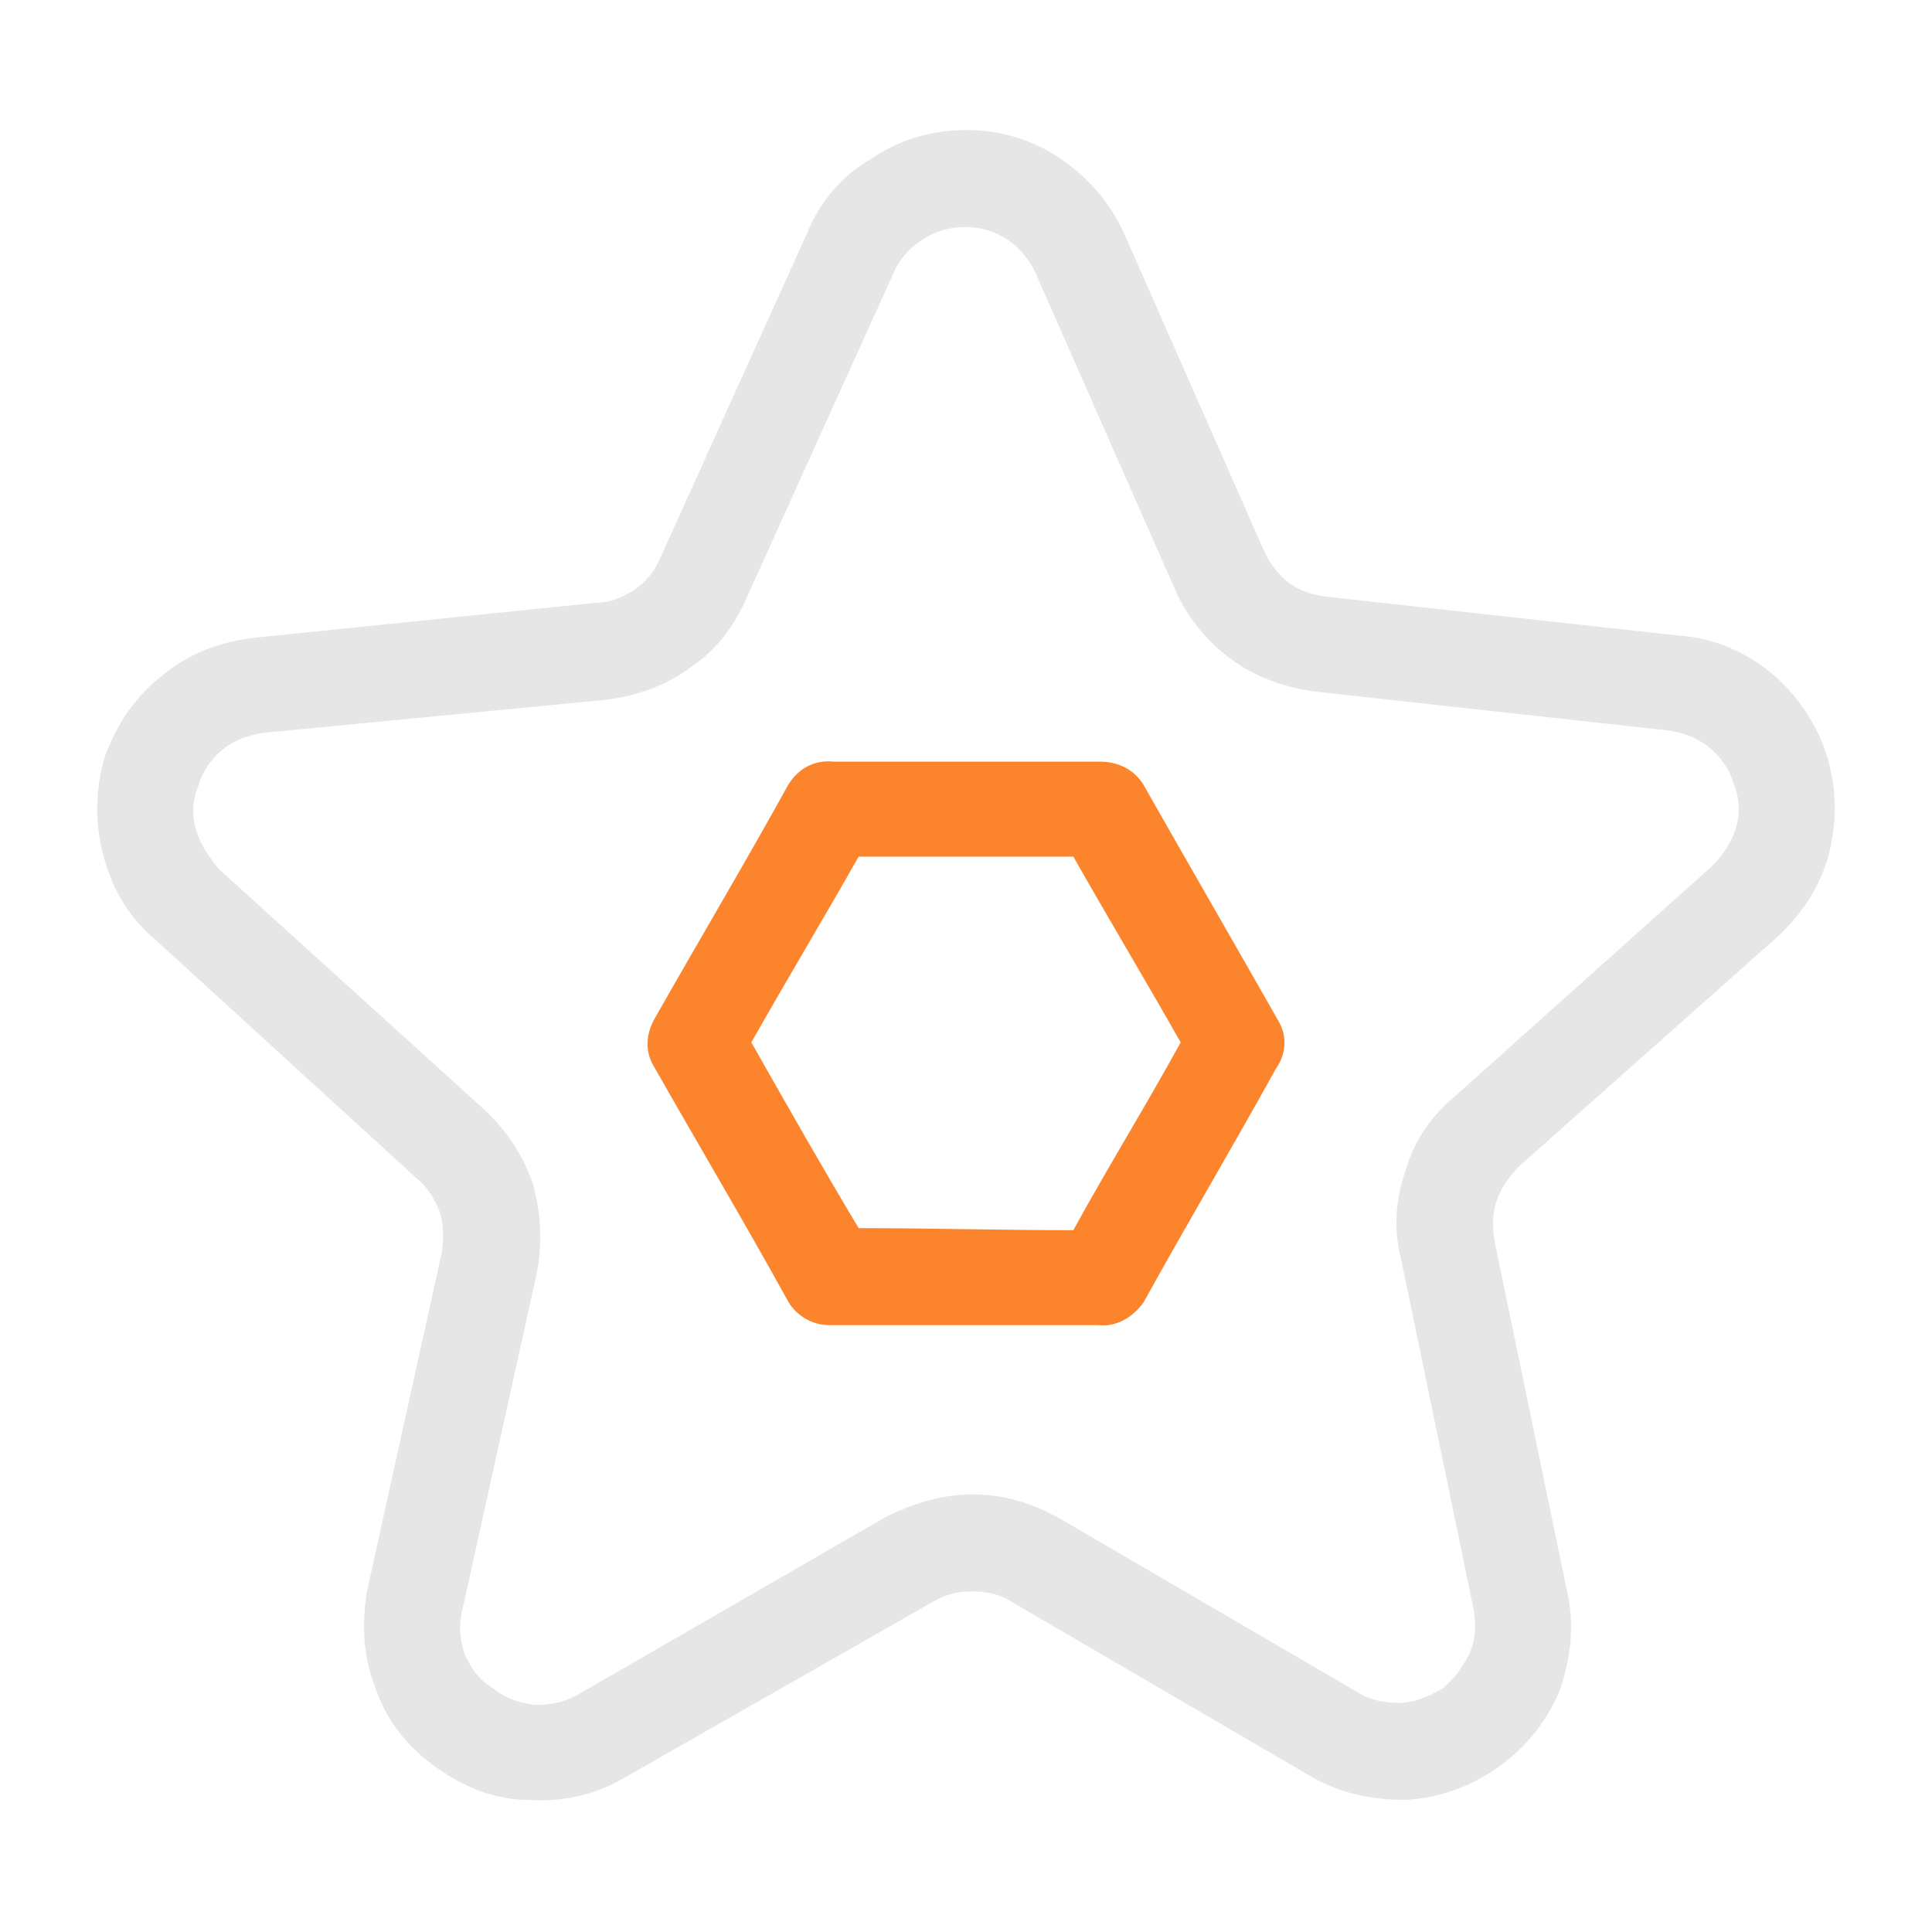
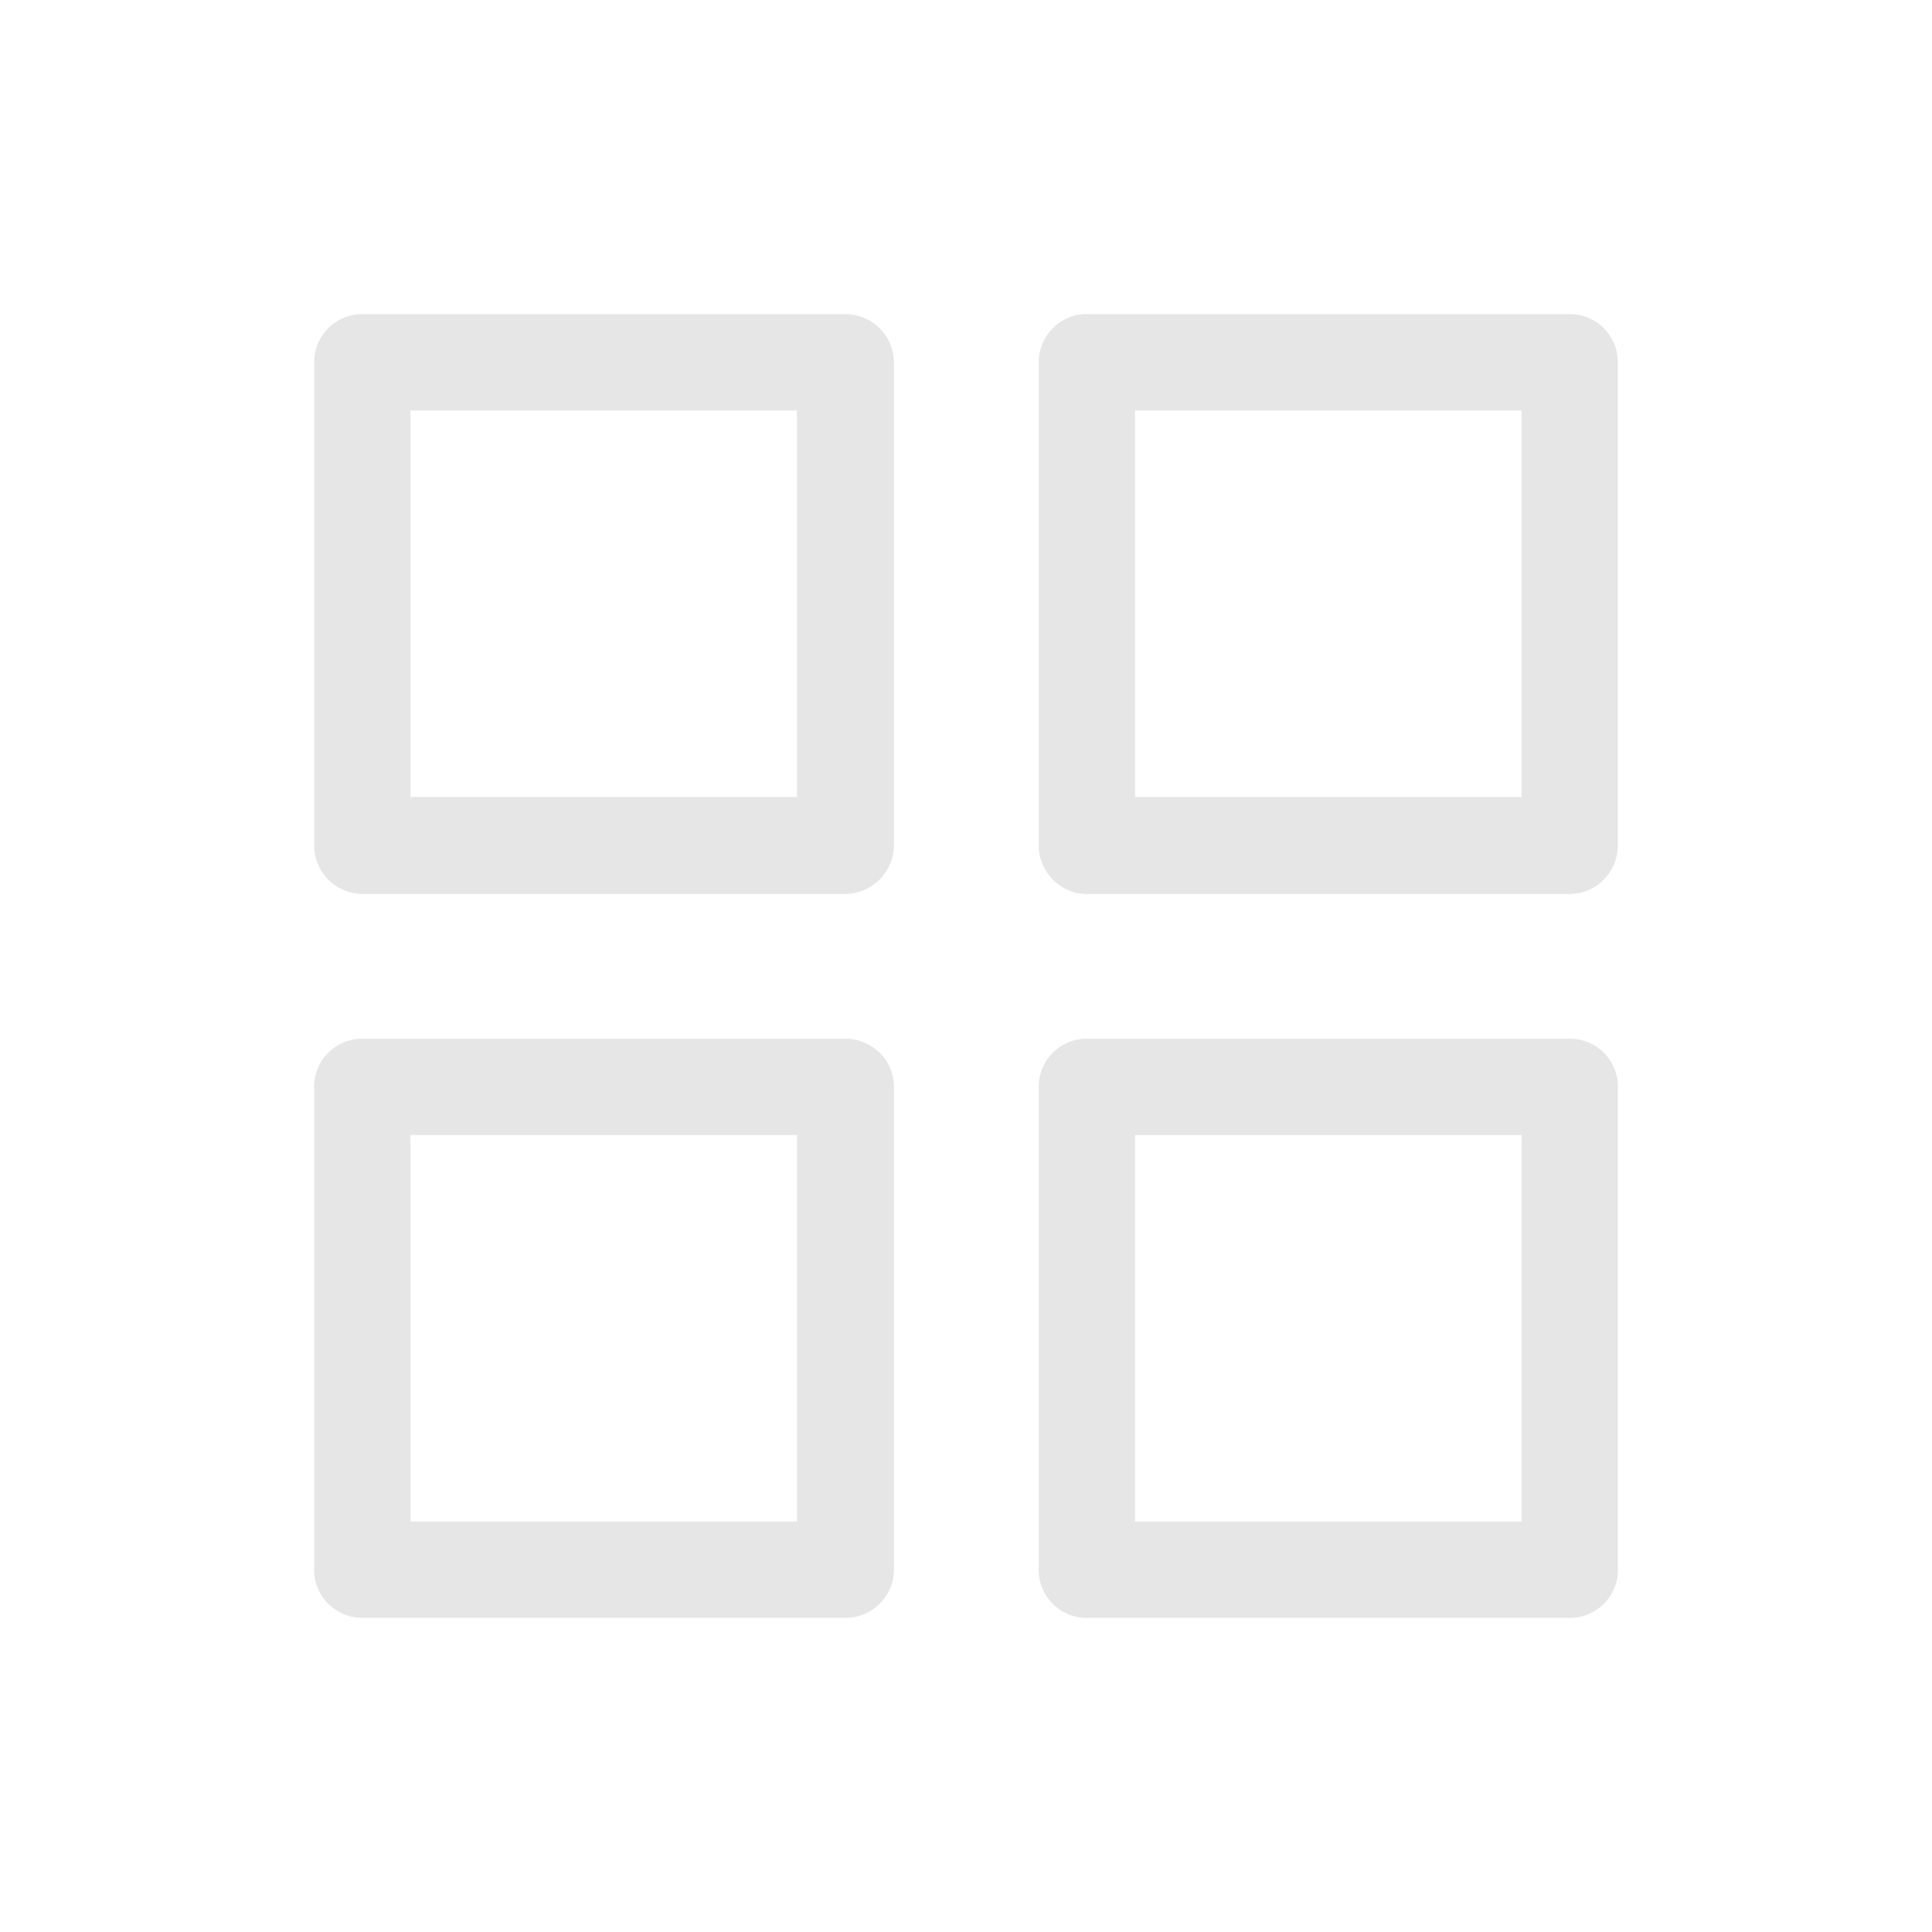
- <svg xmlns="http://www.w3.org/2000/svg" xml:space="preserve" width="32px" height="32px" version="1.1" shape-rendering="geometricPrecision" text-rendering="geometricPrecision" image-rendering="optimizeQuality" fill-rule="evenodd" clip-rule="evenodd" viewBox="0 0 9.36 9.36">
+ <svg xmlns="http://www.w3.org/2000/svg" xml:space="preserve" width="32px" height="32px" version="1.1" shape-rendering="geometricPrecision" text-rendering="geometricPrecision" image-rendering="optimizeQuality" fill-rule="evenodd" clip-rule="evenodd" viewBox="0 0 31.49 31.49">
  <g id="Layer_x0020_1">
-     <rect fill="none" width="9.36" height="9.36" />
-     <g id="_2310759876048">
-       <path fill="#E6E6E6" fill-rule="nonzero" d="M5.45 1.14l0.67 1.52c0.03,0.07 0.07,0.12 0.12,0.16 0.05,0.04 0.11,0.06 0.18,0.07l1.72 0.19c0.16,0.01 0.32,0.08 0.44,0.18 0.12,0.1 0.22,0.24 0.27,0.4 0.05,0.16 0.05,0.32 0.01,0.48 -0.04,0.15 -0.13,0.29 -0.25,0.4l-1.25 1.11c-0.05,0.05 -0.09,0.11 -0.11,0.17 -0.02,0.06 -0.02,0.12 -0.01,0.19l0.35 1.69c0.04,0.17 0.02,0.33 -0.03,0.48 -0.06,0.15 -0.16,0.28 -0.3,0.38 -0.14,0.1 -0.29,0.15 -0.45,0.16 -0.16,0 -0.32,-0.03 -0.47,-0.12l-1.44 -0.84c-0.06,-0.04 -0.13,-0.05 -0.19,-0.05 -0.06,0 -0.12,0.01 -0.19,0.05l-1.49 0.85c-0.15,0.09 -0.31,0.12 -0.47,0.11 -0.16,0 -0.31,-0.06 -0.45,-0.16 -0.14,-0.1 -0.24,-0.23 -0.29,-0.38 -0.06,-0.15 -0.07,-0.31 -0.04,-0.48l0.36 -1.63c0.01,-0.07 0.01,-0.14 -0.01,-0.2 -0.02,-0.05 -0.05,-0.11 -0.11,-0.16l-1.27 -1.16c-0.13,-0.11 -0.21,-0.25 -0.25,-0.41 -0.04,-0.15 -0.04,-0.32 0.01,-0.48 0.06,-0.16 0.15,-0.29 0.28,-0.39 0.12,-0.1 0.27,-0.16 0.44,-0.18l1.66 -0.17c0.07,0 0.13,-0.03 0.18,-0.06 0.06,-0.04 0.1,-0.09 0.13,-0.16l0.71 -1.57c0.06,-0.15 0.17,-0.28 0.31,-0.36 0.13,-0.09 0.29,-0.14 0.46,-0.14 0.17,0 0.33,0.05 0.46,0.14 0.13,0.09 0.24,0.21 0.31,0.37zm0.24 1.71l-0.67 -1.52c-0.03,-0.07 -0.08,-0.13 -0.14,-0.17 -0.06,-0.04 -0.13,-0.06 -0.2,-0.06 -0.08,0 -0.15,0.02 -0.21,0.06 -0.06,0.04 -0.11,0.09 -0.14,0.16l-0.71 1.57c-0.06,0.14 -0.15,0.26 -0.27,0.34 -0.12,0.09 -0.26,0.14 -0.41,0.16l-1.66 0.16c-0.08,0.01 -0.15,0.04 -0.2,0.08 -0.06,0.05 -0.1,0.11 -0.12,0.18 -0.03,0.07 -0.03,0.15 -0.01,0.21 0.02,0.07 0.06,0.13 0.11,0.19l1.28 1.16c0.11,0.1 0.19,0.22 0.24,0.36 0.04,0.14 0.05,0.29 0.02,0.44l-0.36 1.63c-0.02,0.08 -0.01,0.15 0.01,0.21 0.03,0.07 0.07,0.13 0.14,0.17 0.06,0.05 0.13,0.07 0.2,0.08 0.07,0 0.14,-0.01 0.21,-0.05l1.49 -0.86c0.14,-0.07 0.28,-0.11 0.42,-0.11 0.15,0 0.29,0.04 0.43,0.12l1.44 0.84c0.06,0.04 0.14,0.05 0.2,0.05 0.07,0 0.14,-0.03 0.21,-0.07 0.06,-0.05 0.1,-0.11 0.13,-0.17 0.03,-0.07 0.03,-0.14 0.02,-0.21l-0.35 -1.69c-0.04,-0.15 -0.03,-0.3 0.02,-0.44 0.04,-0.14 0.12,-0.26 0.24,-0.36l1.24 -1.11c0.06,-0.06 0.1,-0.12 0.12,-0.19 0.02,-0.06 0.02,-0.14 -0.01,-0.21 -0.02,-0.07 -0.06,-0.13 -0.12,-0.18 -0.05,-0.04 -0.12,-0.07 -0.19,-0.08l-1.72 -0.19c-0.15,-0.02 -0.29,-0.07 -0.41,-0.16 -0.11,-0.08 -0.21,-0.2 -0.27,-0.34z" />
-       <path fill="#FC842C" fill-rule="nonzero" d="M5.55 3.82c0.21,0.37 0.43,0.75 0.64,1.12 0.05,0.08 0.04,0.17 -0.01,0.24 -0.21,0.38 -0.43,0.75 -0.64,1.13 -0.05,0.07 -0.13,0.12 -0.22,0.11 -0.43,0 -0.86,0 -1.3,0 -0.09,0 -0.17,-0.05 -0.21,-0.13 -0.21,-0.38 -0.43,-0.75 -0.64,-1.12 -0.05,-0.08 -0.04,-0.17 0.01,-0.25 0.21,-0.37 0.43,-0.74 0.64,-1.12 0.05,-0.08 0.13,-0.12 0.22,-0.11 0.43,0 0.86,0 1.29,0 0.1,0 0.18,0.05 0.22,0.13zm-0.35 0.33c-0.35,0 -0.69,0 -1.04,0 -0.17,0.3 -0.35,0.6 -0.52,0.9 0.17,0.3 0.34,0.6 0.52,0.9 0.35,0 0.69,0.01 1.04,0.01 0.17,-0.31 0.35,-0.6 0.52,-0.91 -0.17,-0.3 -0.35,-0.6 -0.52,-0.9z" />
-     </g>
+     <rect fill="none" width="31.49" height="31.49" />
+     <path fill="#E6E6E6" fill-rule="nonzero" d="M6.69 24.8l6.3 0 0 -6.3 -6.3 0 0 6.3zm0 -11.81l6.3 0 0 -6.3 -6.3 0 0 6.3zm7.09 1.58l-7.87 0c-0.44,0 -0.79,-0.36 -0.79,-0.79l0 -7.87c0,-0.44 0.35,-0.79 0.79,-0.79l7.87 0c0.43,0 0.79,0.35 0.79,0.79l0 7.87c0,0.43 -0.36,0.79 -0.79,0.79zm4.72 -1.58l6.3 0 0 -6.3 -6.3 0 0 6.3zm7.09 1.58l-7.88 0c-0.43,0 -0.78,-0.36 -0.78,-0.79l0 -7.87c0,-0.44 0.35,-0.79 0.78,-0.79l7.88 0c0.43,0 0.78,0.35 0.78,0.79l0 7.87c0,0.43 -0.35,0.79 -0.78,0.79zm-7.09 10.23l6.3 0 0 -6.3 -6.3 0 0 6.3zm7.09 1.57l-7.88 0c-0.43,0 -0.78,-0.35 -0.78,-0.78l0 -7.88c0,-0.43 0.35,-0.78 0.78,-0.78l7.88 0c0.43,0 0.78,0.35 0.78,0.78l0 7.88c0,0.43 -0.35,0.78 -0.78,0.78zm-11.81 0l-7.87 0c-0.44,0 -0.79,-0.35 -0.79,-0.78l0 -7.88c0,-0.43 0.35,-0.78 0.79,-0.78l7.87 0c0.43,0 0.79,0.35 0.79,0.78l0 7.88c0,0.43 -0.36,0.78 -0.79,0.78z" />
  </g>
</svg>
